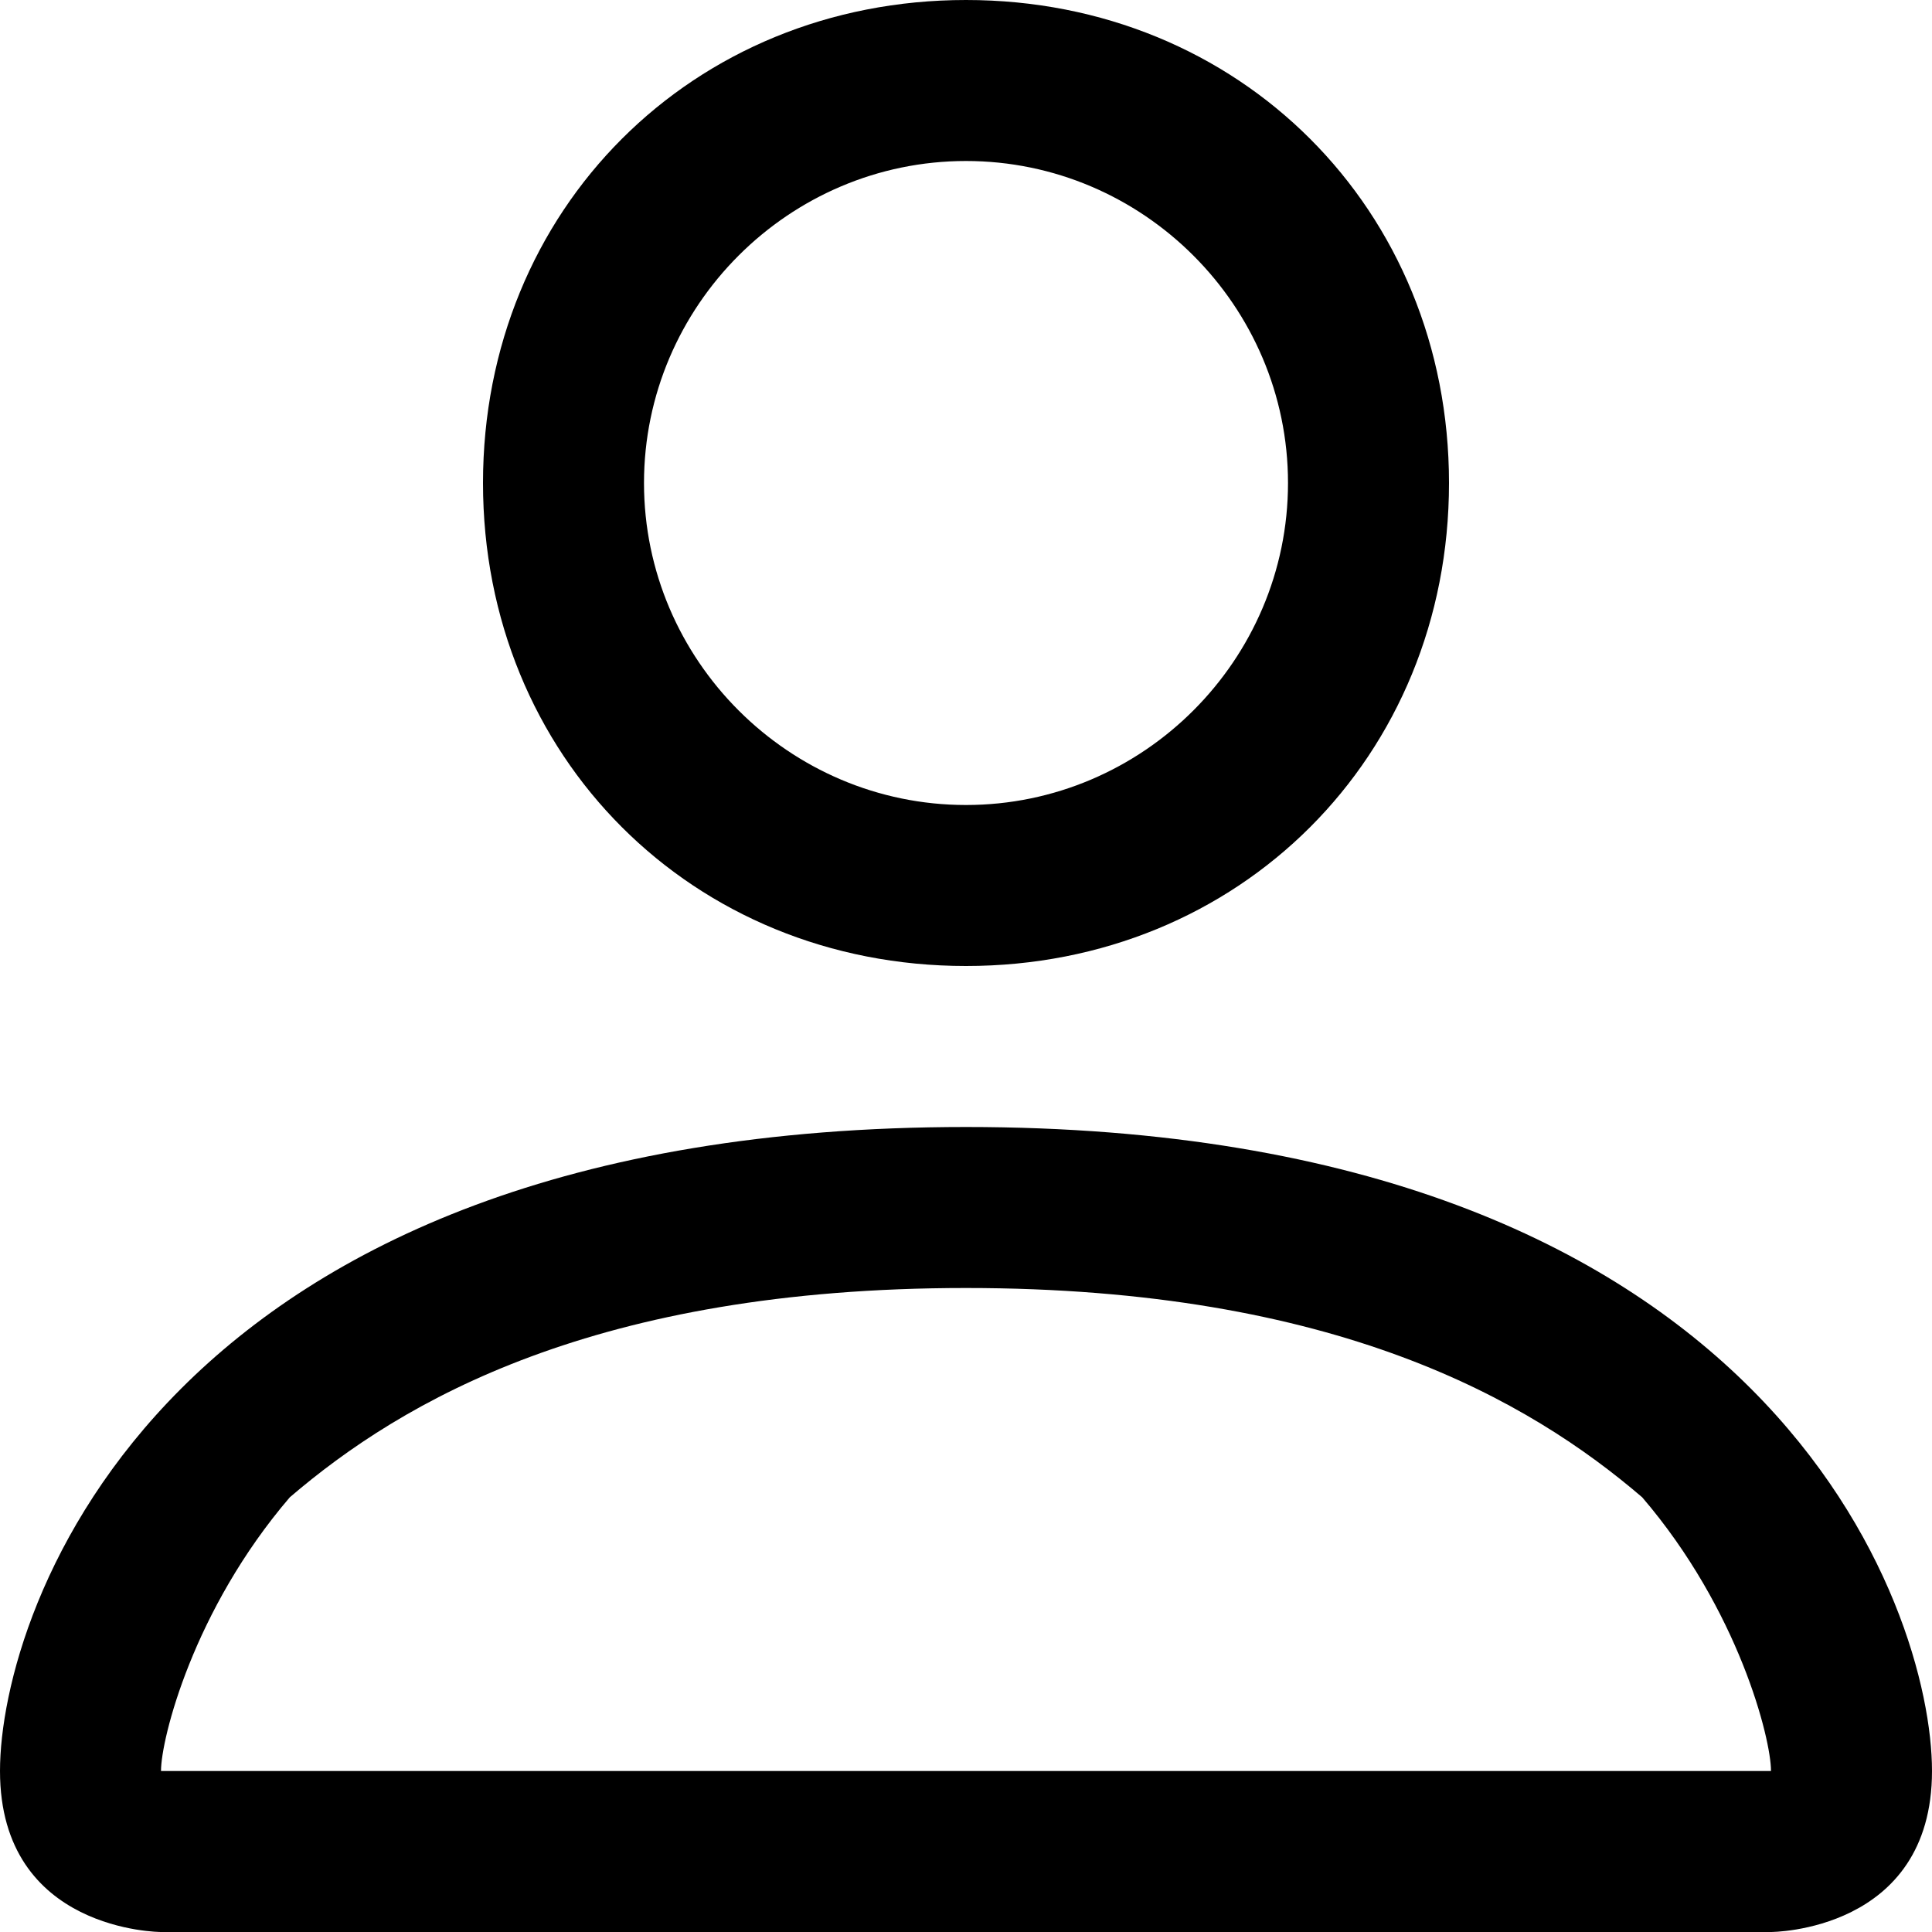
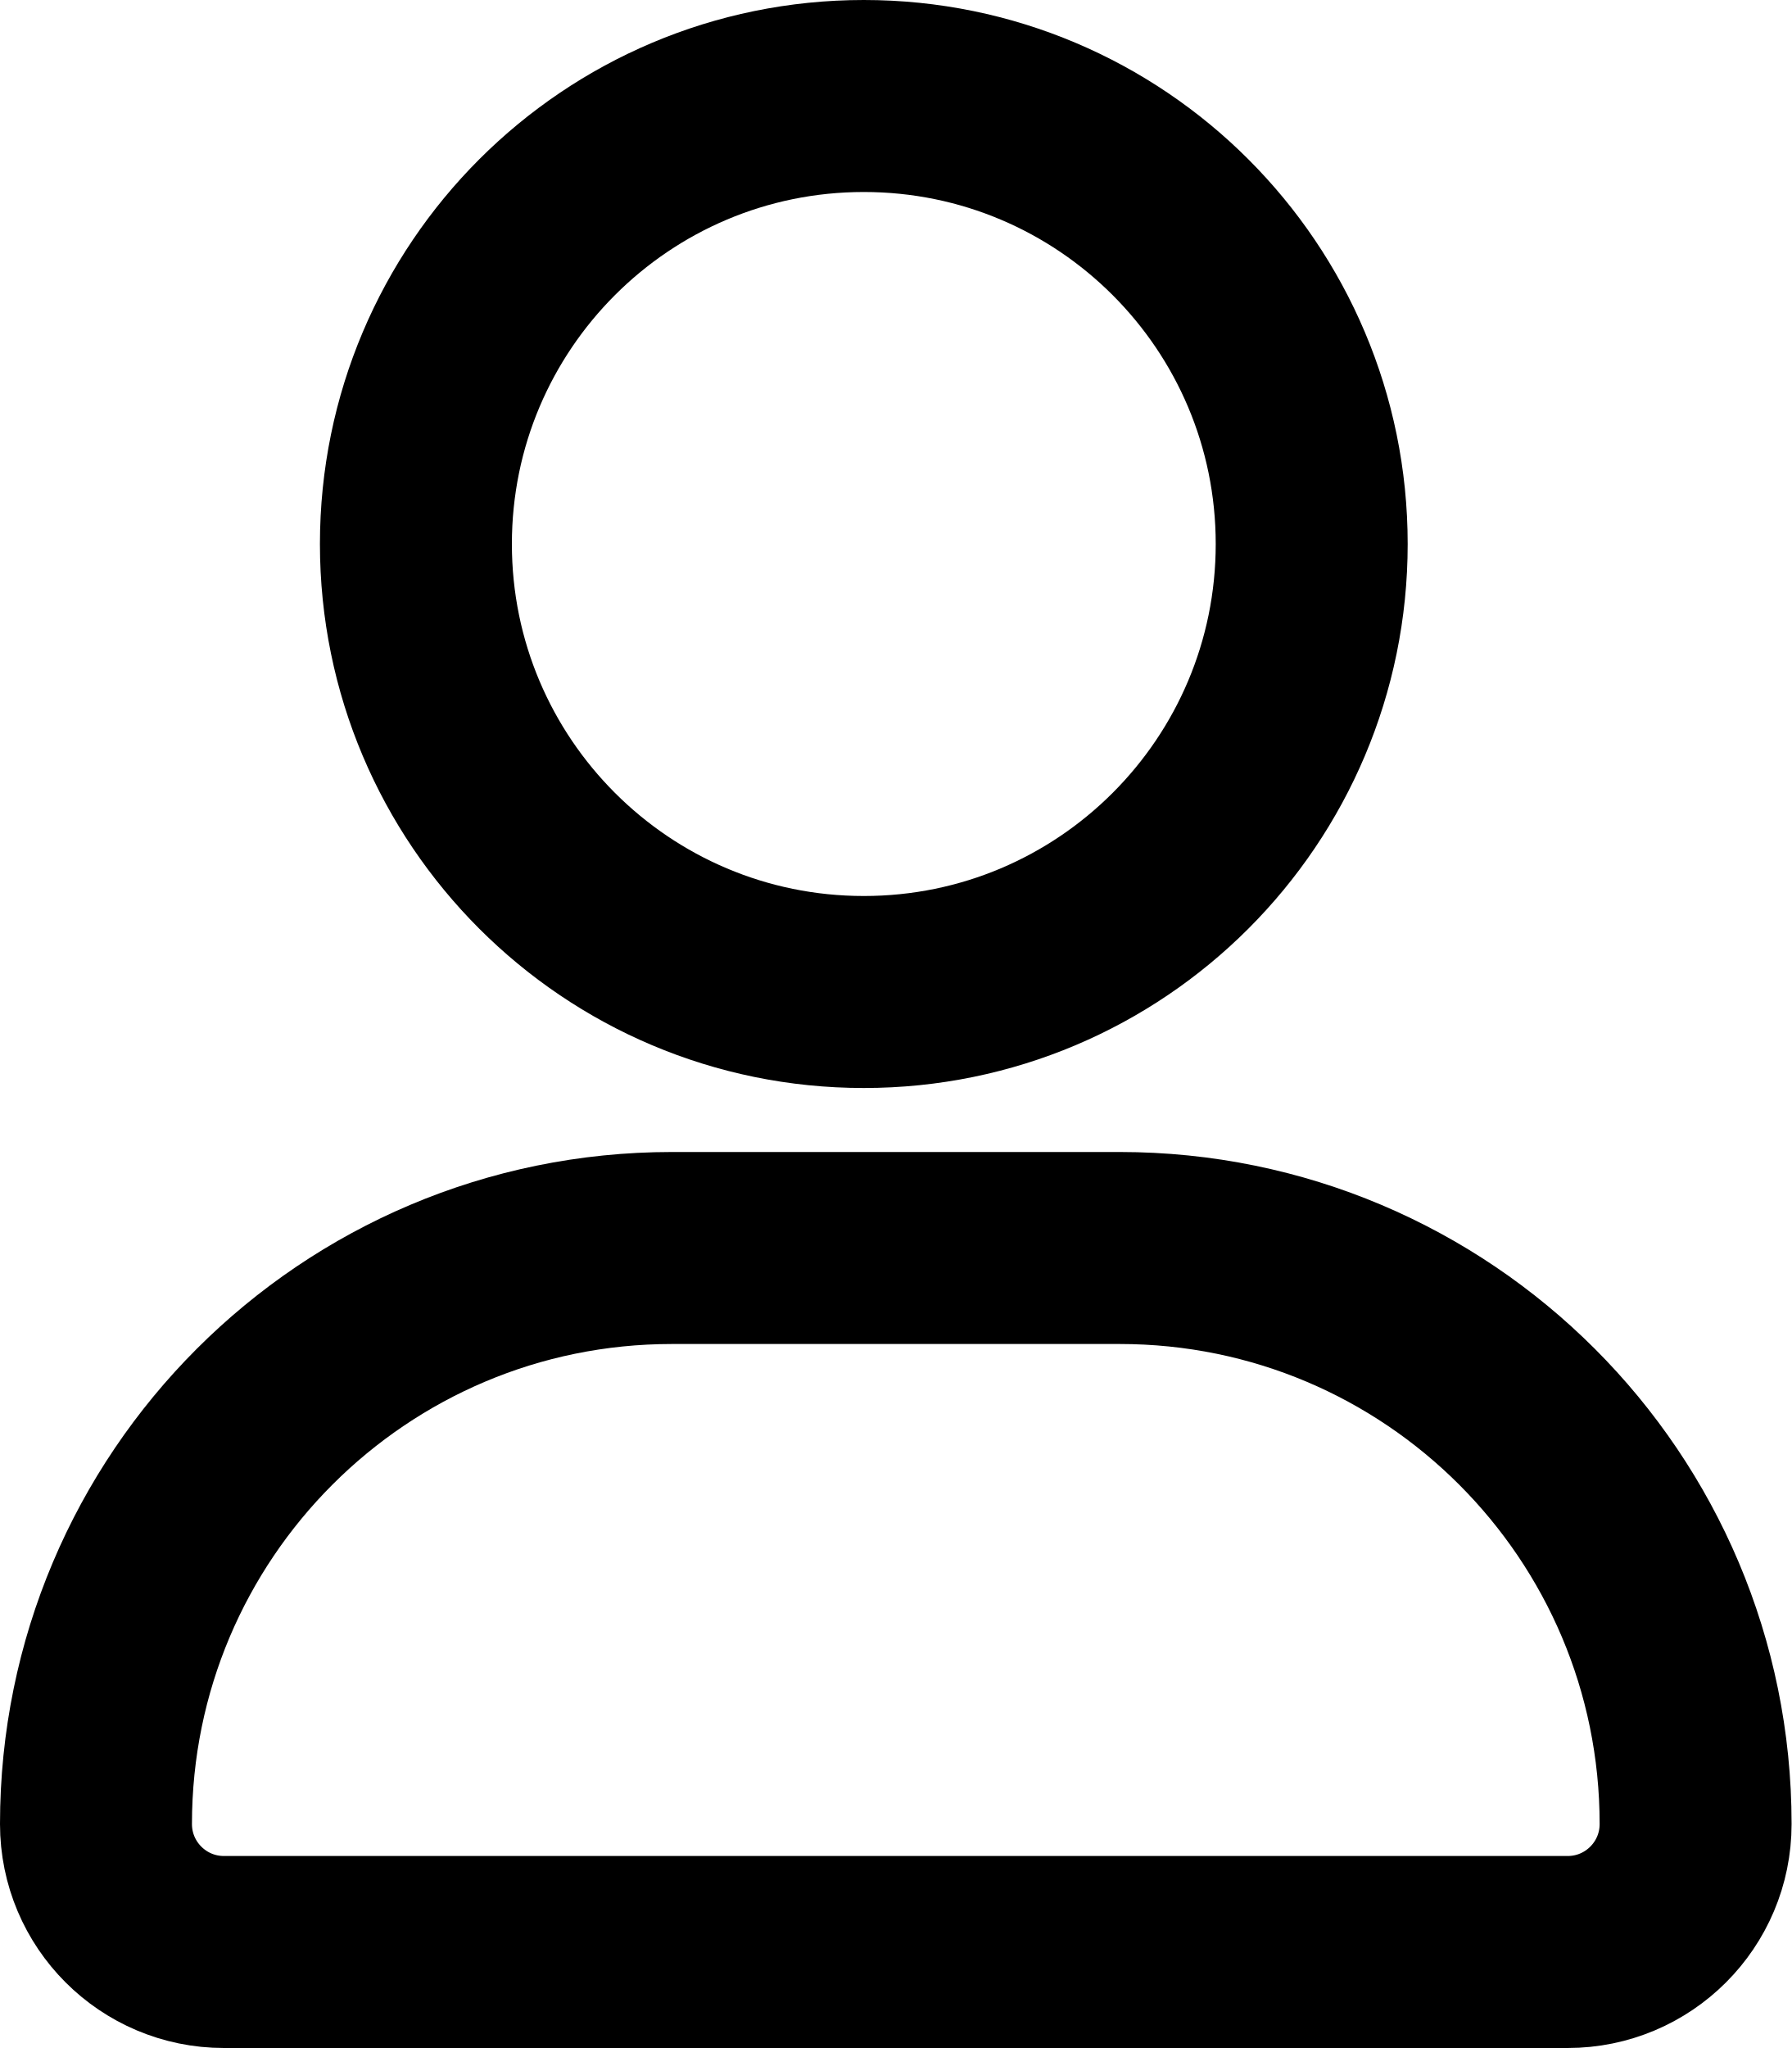
- <svg xmlns="http://www.w3.org/2000/svg" version="1.1" id="Layer_1" x="0px" y="0px" viewBox="0 0 12 12" style="enable-background:new 0 0 12 12;" xml:space="preserve">
-   <path d="M6,6c1.7,0,3-1.3,3-3S7.7,0,6,0S3,1.3,3,3S4.3,6,6,6 M8,3c0,1.1-0.9,2-2,2S4,4.1,4,3s0.9-2,2-2S8,1.9,8,3 M12,11  c0,1-1,1-1,1H1c0,0-1,0-1-1s1-4,6-4S12,10,12,11 M11,11c0-0.2-0.2-1-0.8-1.7C9.5,8.7,8.3,8,6,8S2.5,8.7,1.8,9.3C1.2,10,1,10.8,1,11  H11z" />
+ <svg xmlns="http://www.w3.org/2000/svg" width="28" height="32" viewBox="0 0 28 32" fill="none">
+   <circle cx="13.5" cy="8.5" r="7" stroke="black" stroke-width="3" />
+   <path d="M10.5 19.5H17.5C22.471 19.5 26.5 23.529 26.5 28.5C26.5 29.605 25.605 30.5 24.5 30.5H3.5C2.395 30.5 1.5 29.605 1.5 28.5C1.5 23.529 5.529 19.5 10.5 19.5Z" stroke="black" stroke-width="3" />
</svg>
